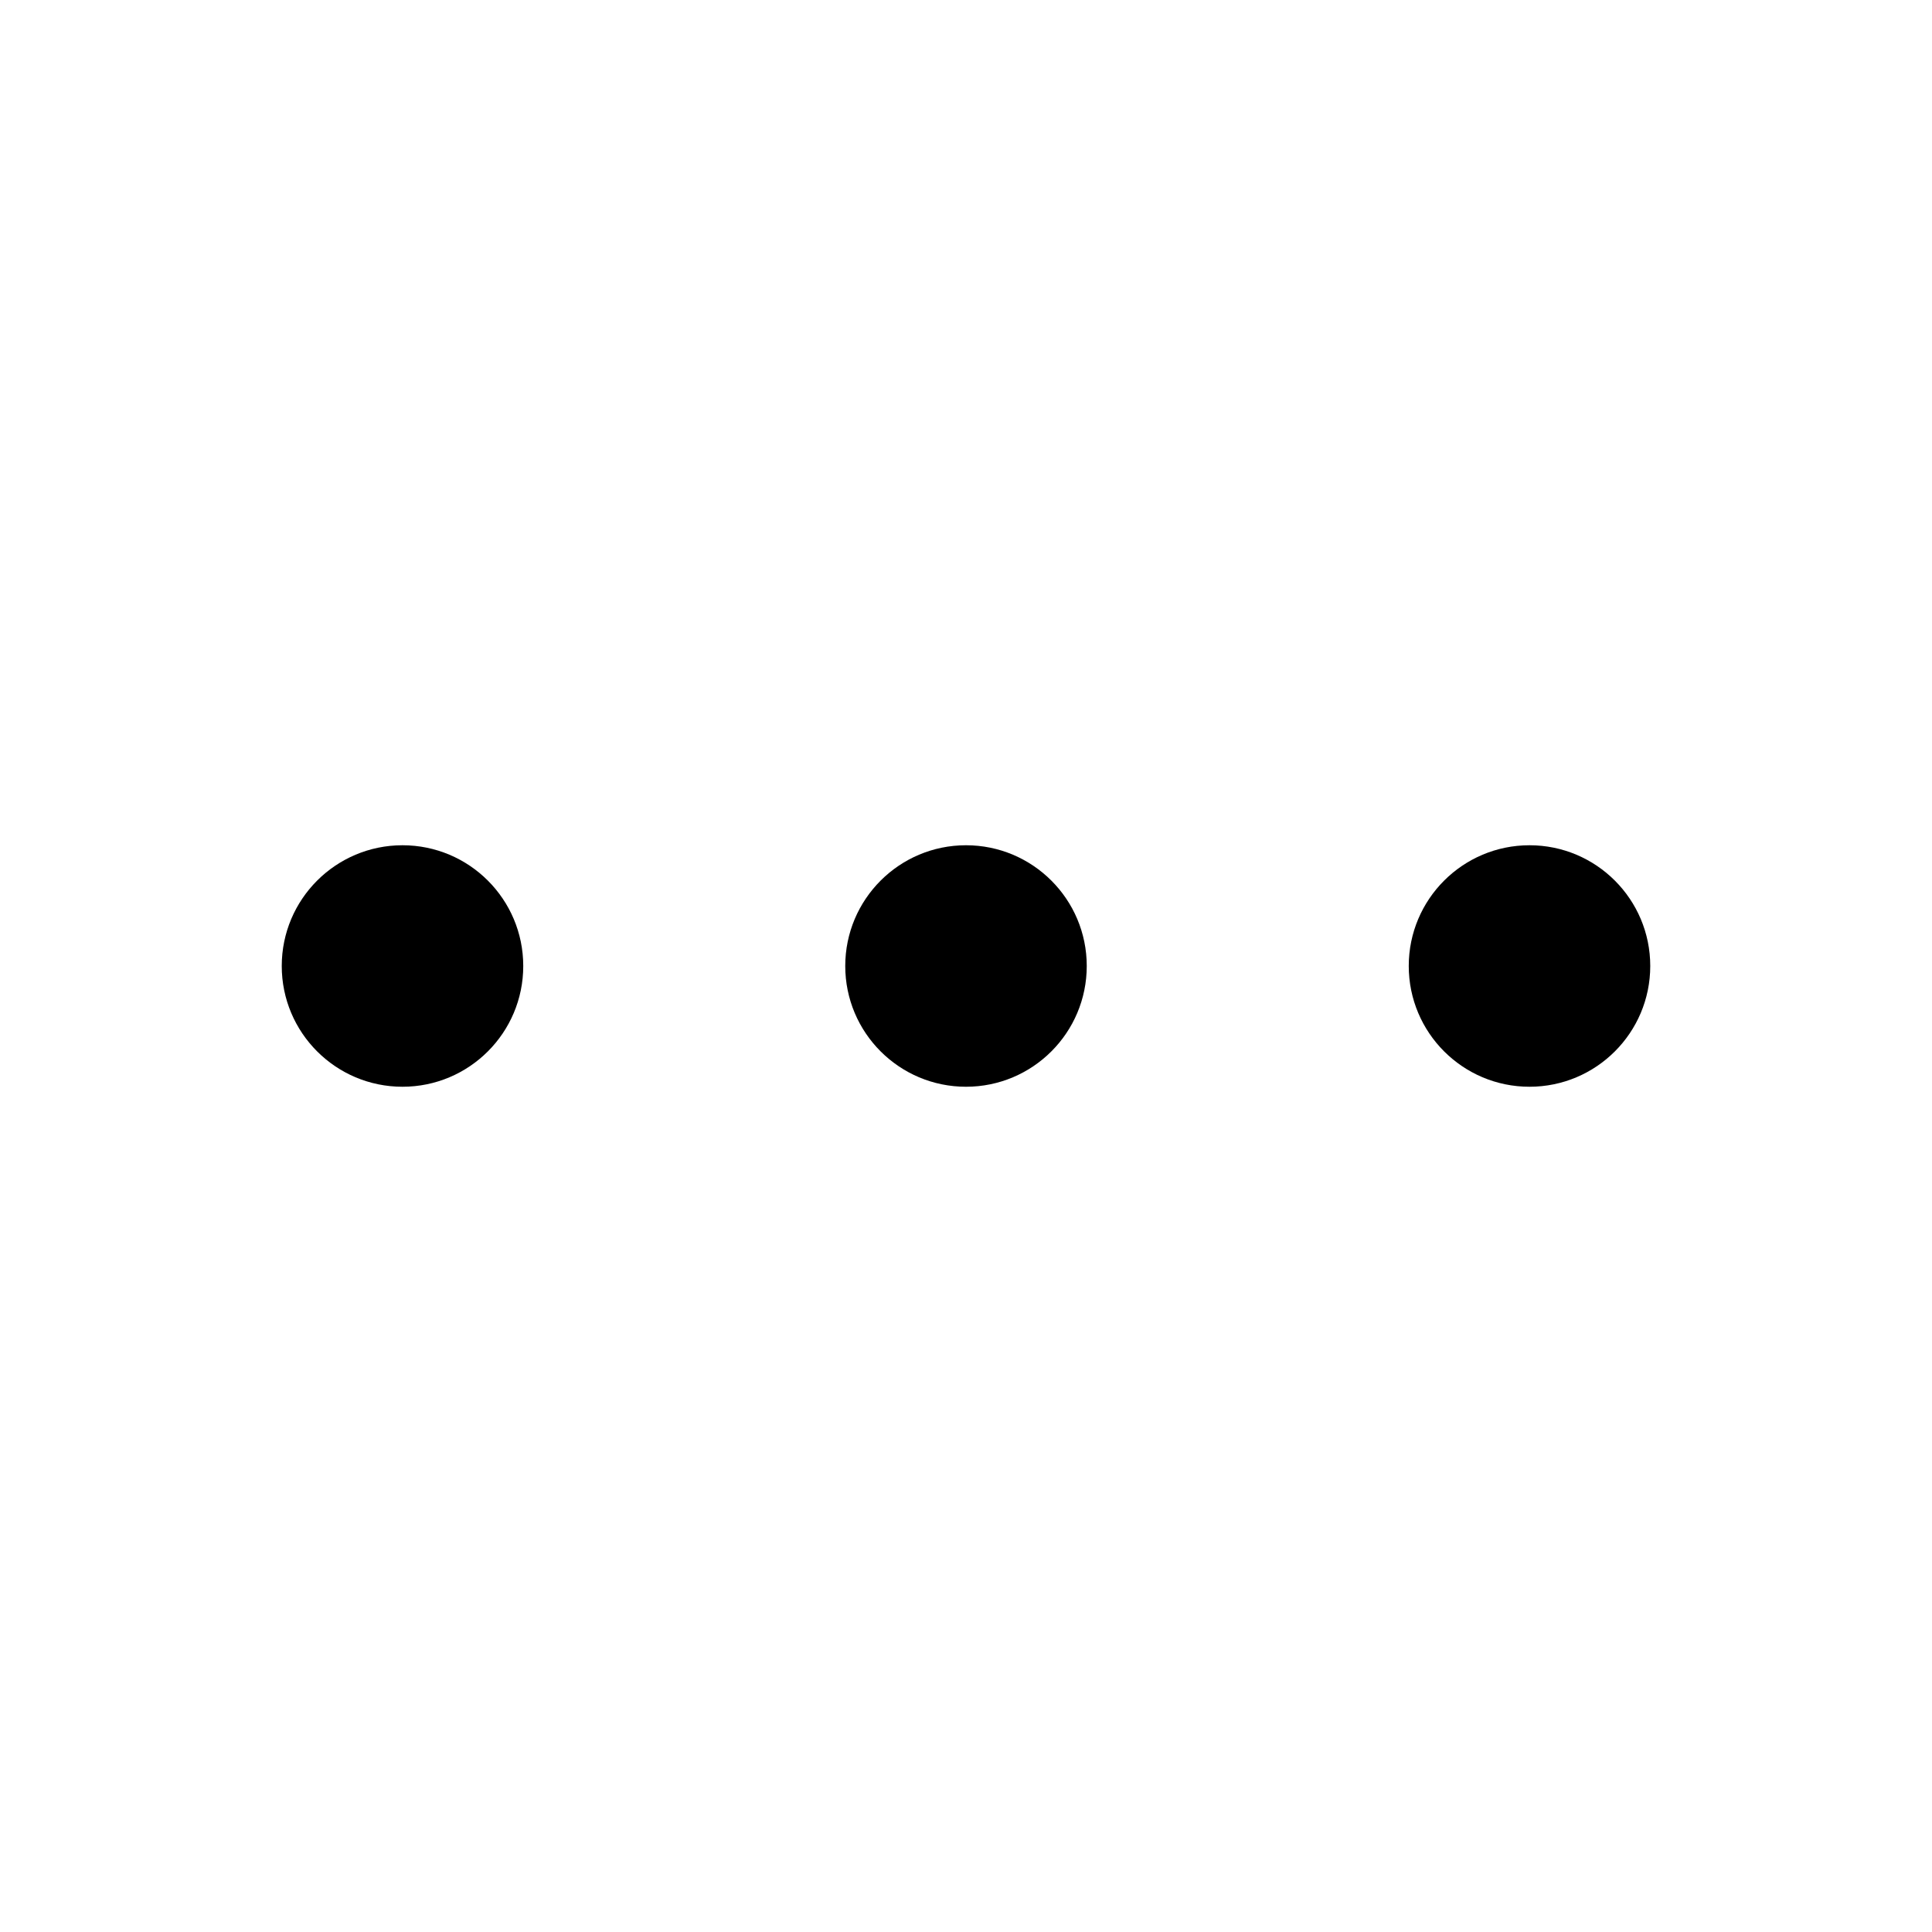
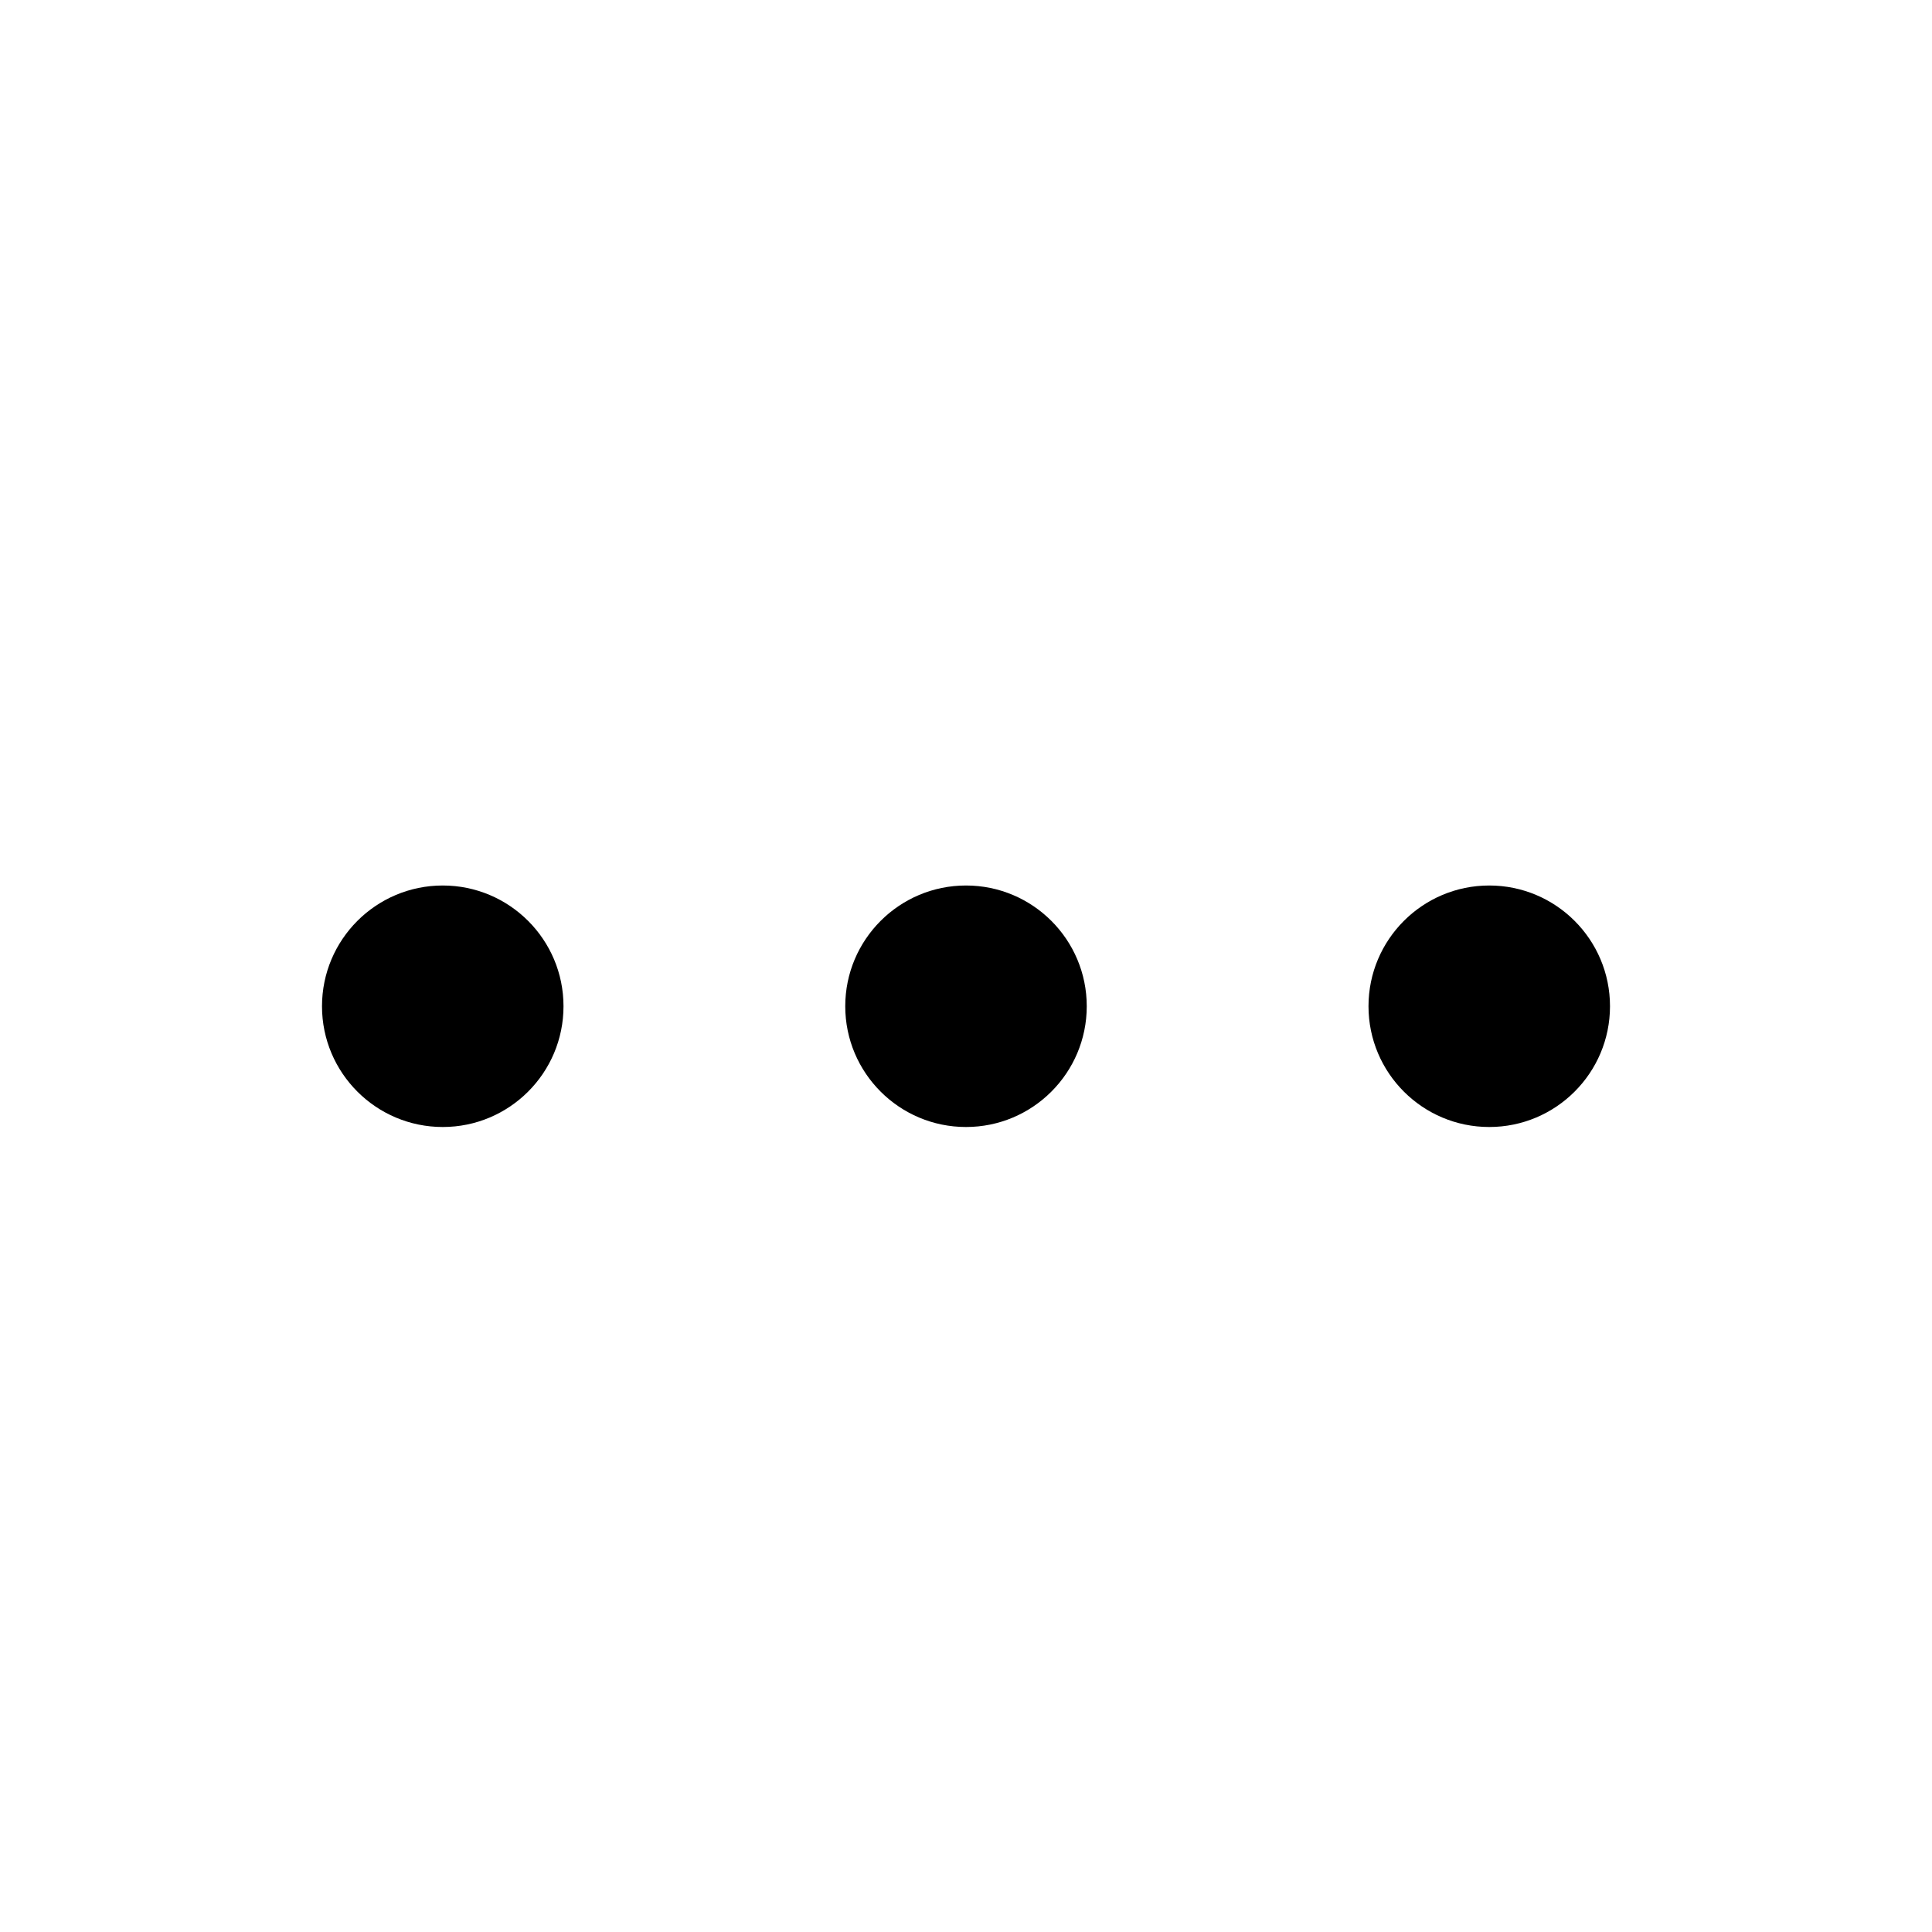
- <svg xmlns="http://www.w3.org/2000/svg" width="24" height="24" fill="none" viewBox="0 0 24 24">
-   <path fill="#000" d="M6.5 12a1.5 1.5 0 1 1-3 0 1.5 1.5 0 0 1 3 0m7 0a1.5 1.5 0 1 1-3 0 1.5 1.5 0 0 1 3 0m7 0a1.5 1.5 0 1 1-3 0 1.5 1.5 0 0 1 3 0" />
+ <svg xmlns="http://www.w3.org/2000/svg" width="24" height="24" viewBox="0 0 24 24" fill="none">
+   <path d="M5.5 11C6.328 11 7 11.672 7 12.5C7 13.328 6.328 14 5.5 14C4.672 14 4 13.328 4 12.5C4 11.672 4.672 11 5.5 11Z" fill="black" />
+   <path d="M12 11C12.828 11 13.5 11.672 13.5 12.5C13.5 13.328 12.828 14 12 14C11.172 14 10.5 13.328 10.5 12.5C10.5 11.672 11.172 11 12 11Z" fill="black" />
+   <path d="M18.5 11C19.328 11 20 11.672 20 12.5C20 13.328 19.328 14 18.5 14C17.672 14 17 13.328 17 12.5C17 11.672 17.672 11 18.5 11Z" fill="black" />
</svg>
